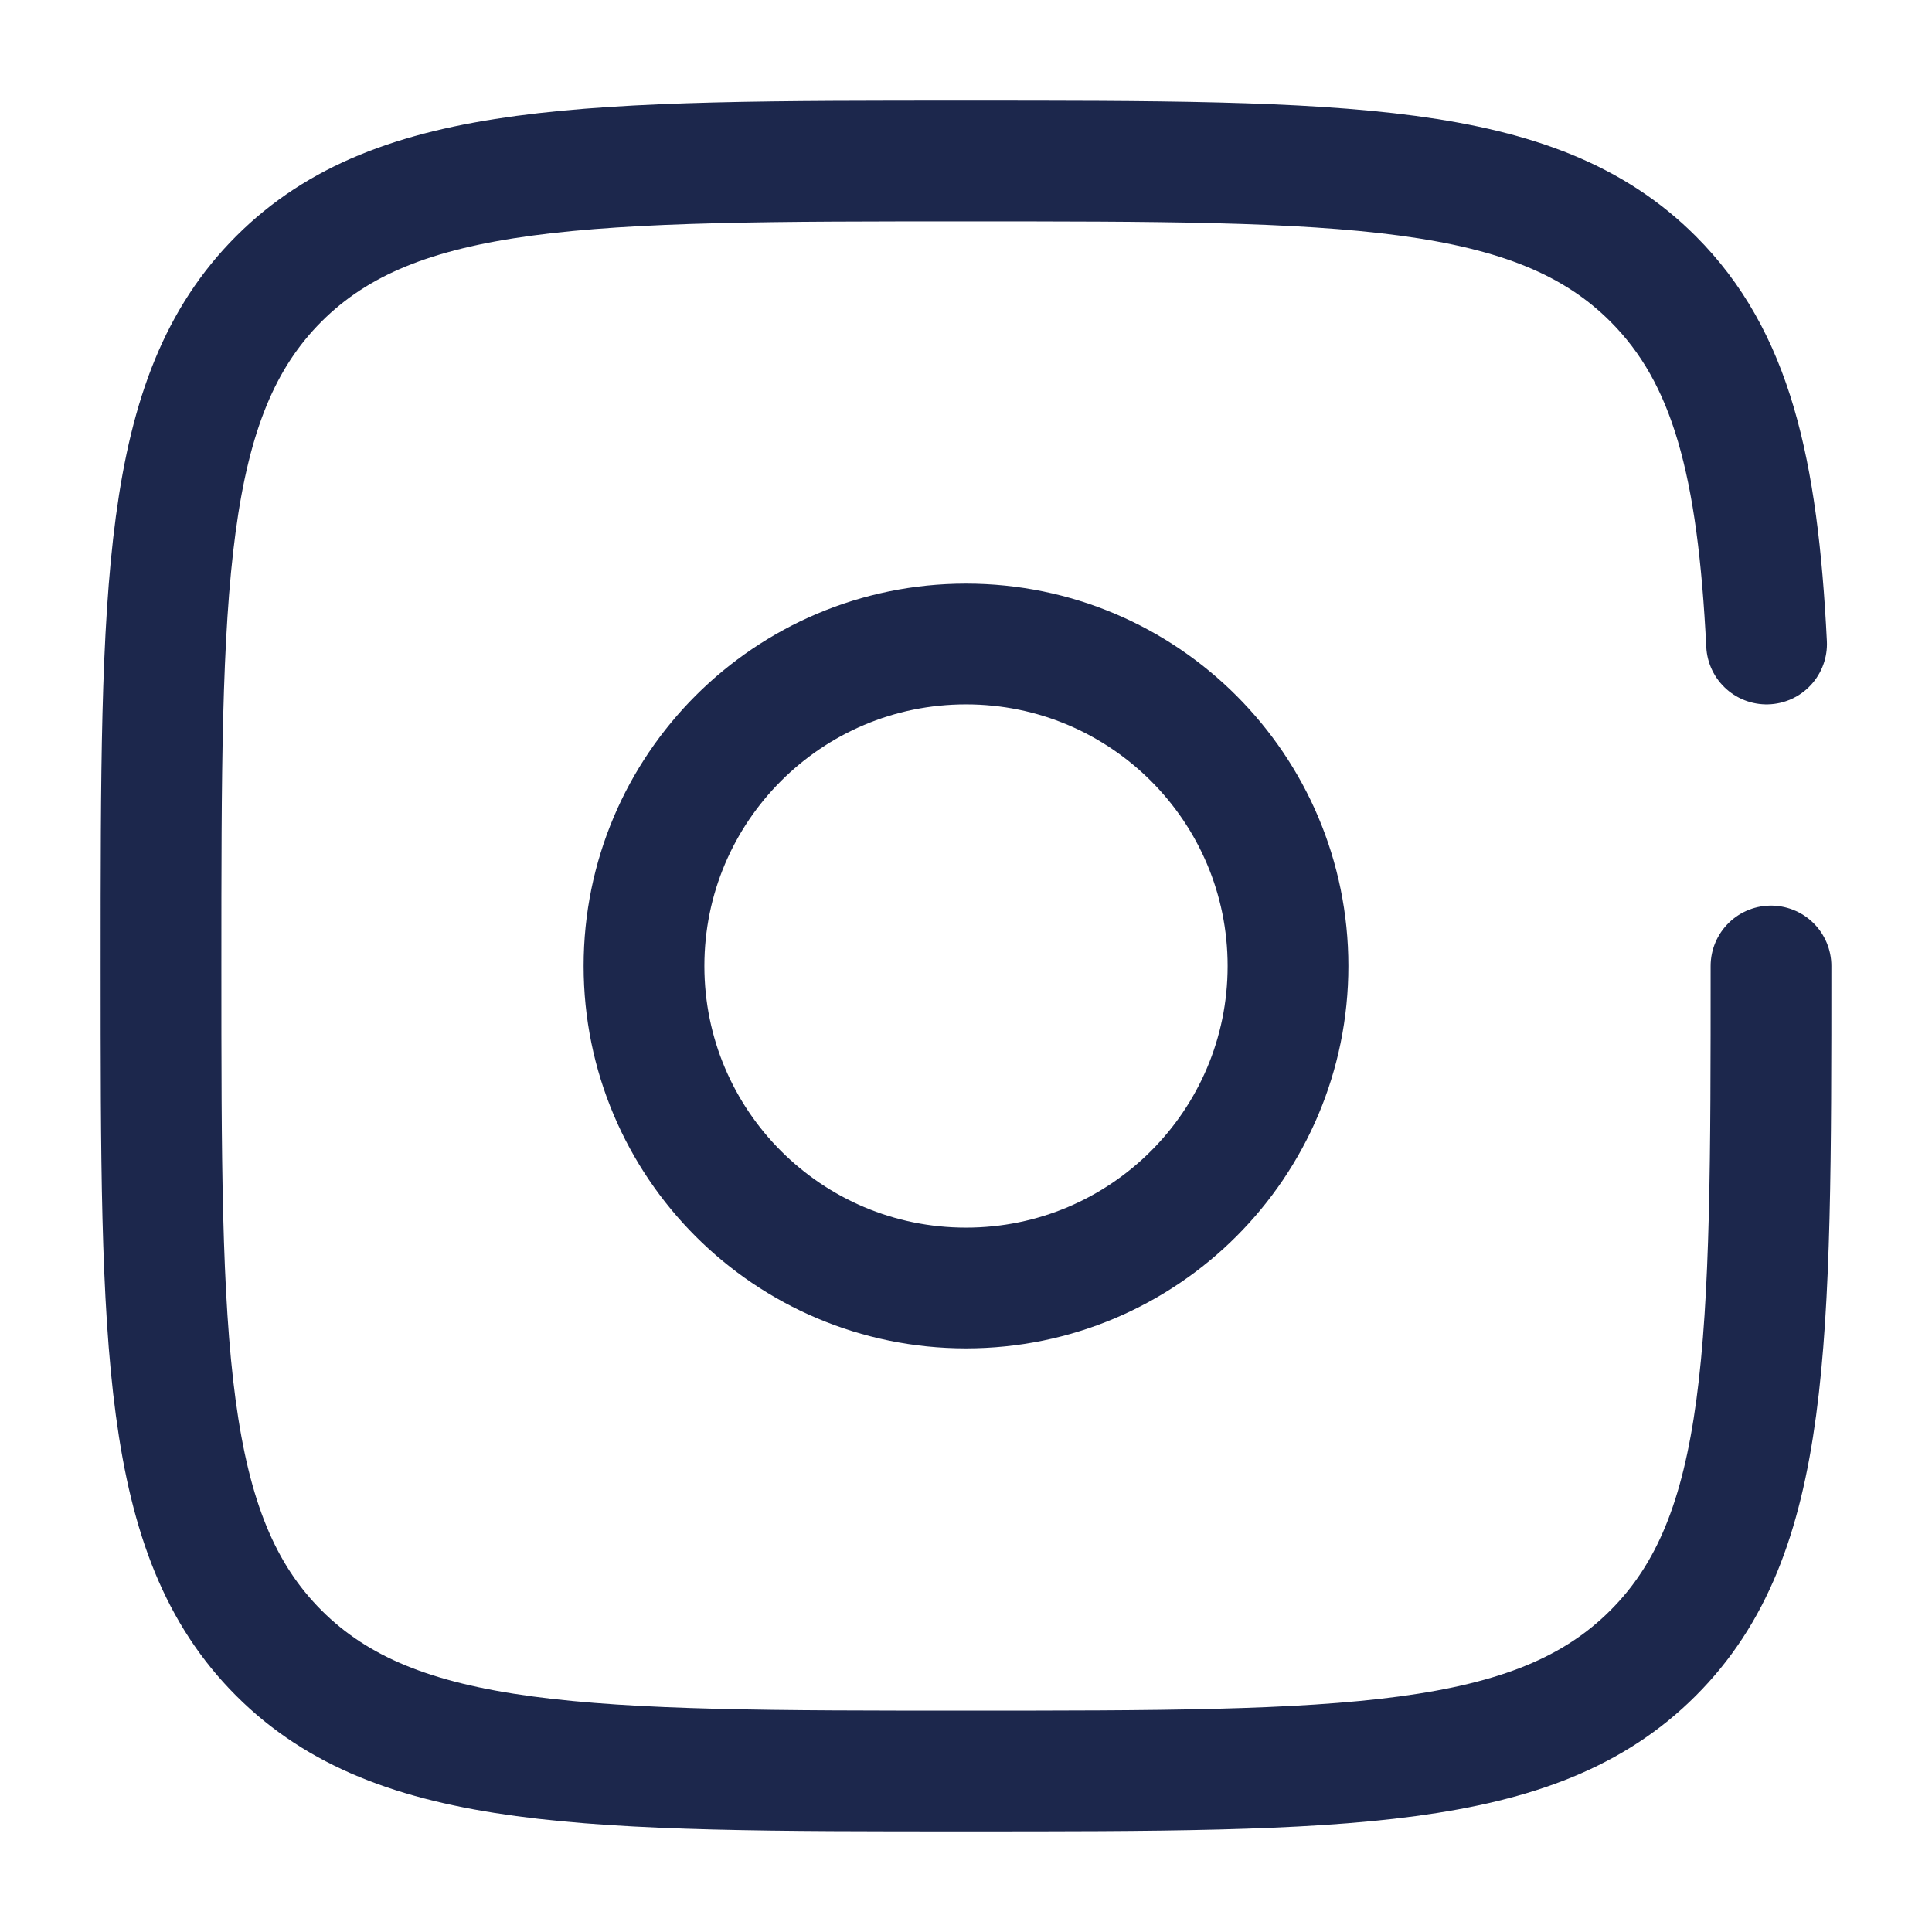
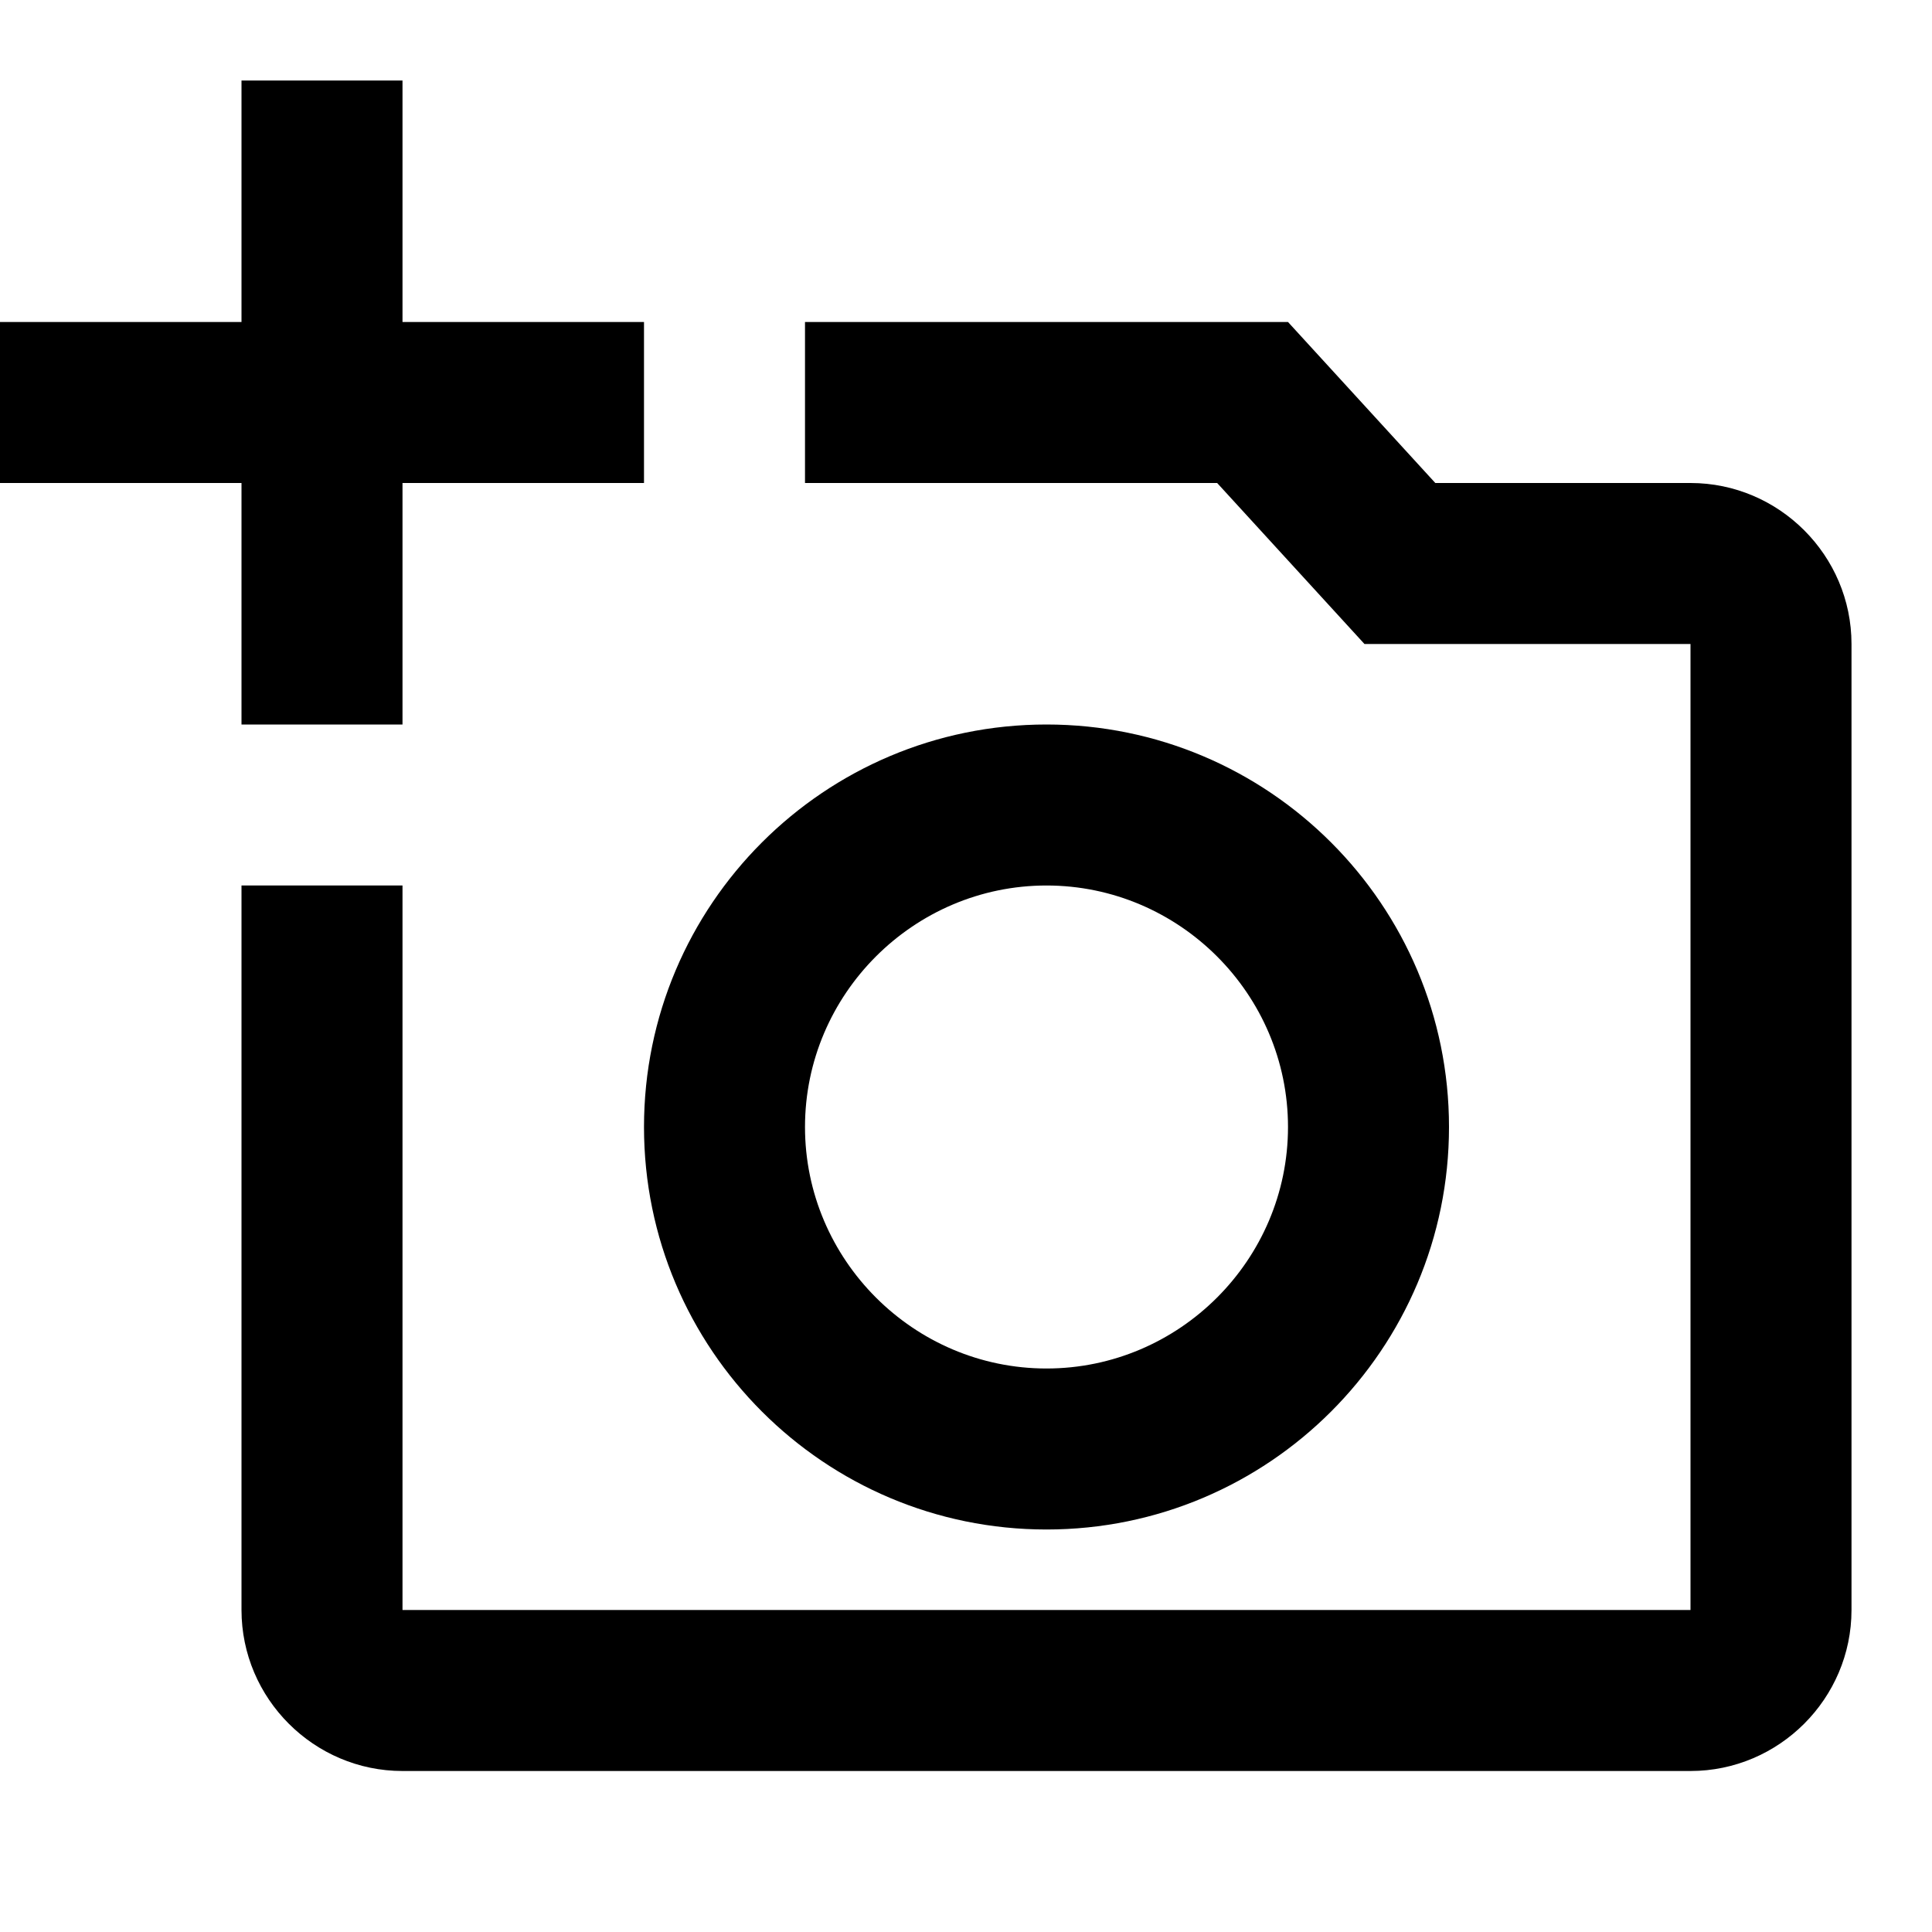
- <svg xmlns="http://www.w3.org/2000/svg" width="800px" height="800px" viewBox="0 0 24 24" fill="none">
-   <circle cx="12" cy="12" r="4" stroke="#1C274C" stroke-width="1.5" />
-   <path d="M22 12C22 16.714 22 19.071 20.535 20.535C19.071 22 16.714 22 12 22C7.286 22 4.929 22 3.464 20.535C2 19.071 2 16.714 2 12C2 7.286 2 4.929 3.464 3.464C4.929 2 7.286 2 12 2C16.714 2 19.071 2 20.535 3.464C21.509 4.438 21.836 5.807 21.945 8" stroke="#1C274C" stroke-width="1.5" stroke-linecap="round" />
+ <svg xmlns="http://www.w3.org/2000/svg" height="24px" viewBox="0 0 24 24" width="24px" fill="#000000">
+   <path d="M0 0h24v24H0z" fill="none" />
+   <path d="M21 6h-3.17L16 4h-6v2h5.12l1.83 2H21v12H5v-9H3v9c0 1.1.9 2 2 2h16c1.1 0 2-.9 2-2V8c0-1.1-.9-2-2-2zM8 14c0 2.76 2.24 5 5 5s5-2.24 5-5-2.24-5-5-5-5 2.24-5 5zm5-3c1.65 0 3 1.35 3 3s-1.35 3-3 3-3-1.35-3-3 1.35-3 3-3zM5 6h3V4H5V1H3v3H0v2h3v3h2z" />
</svg>
